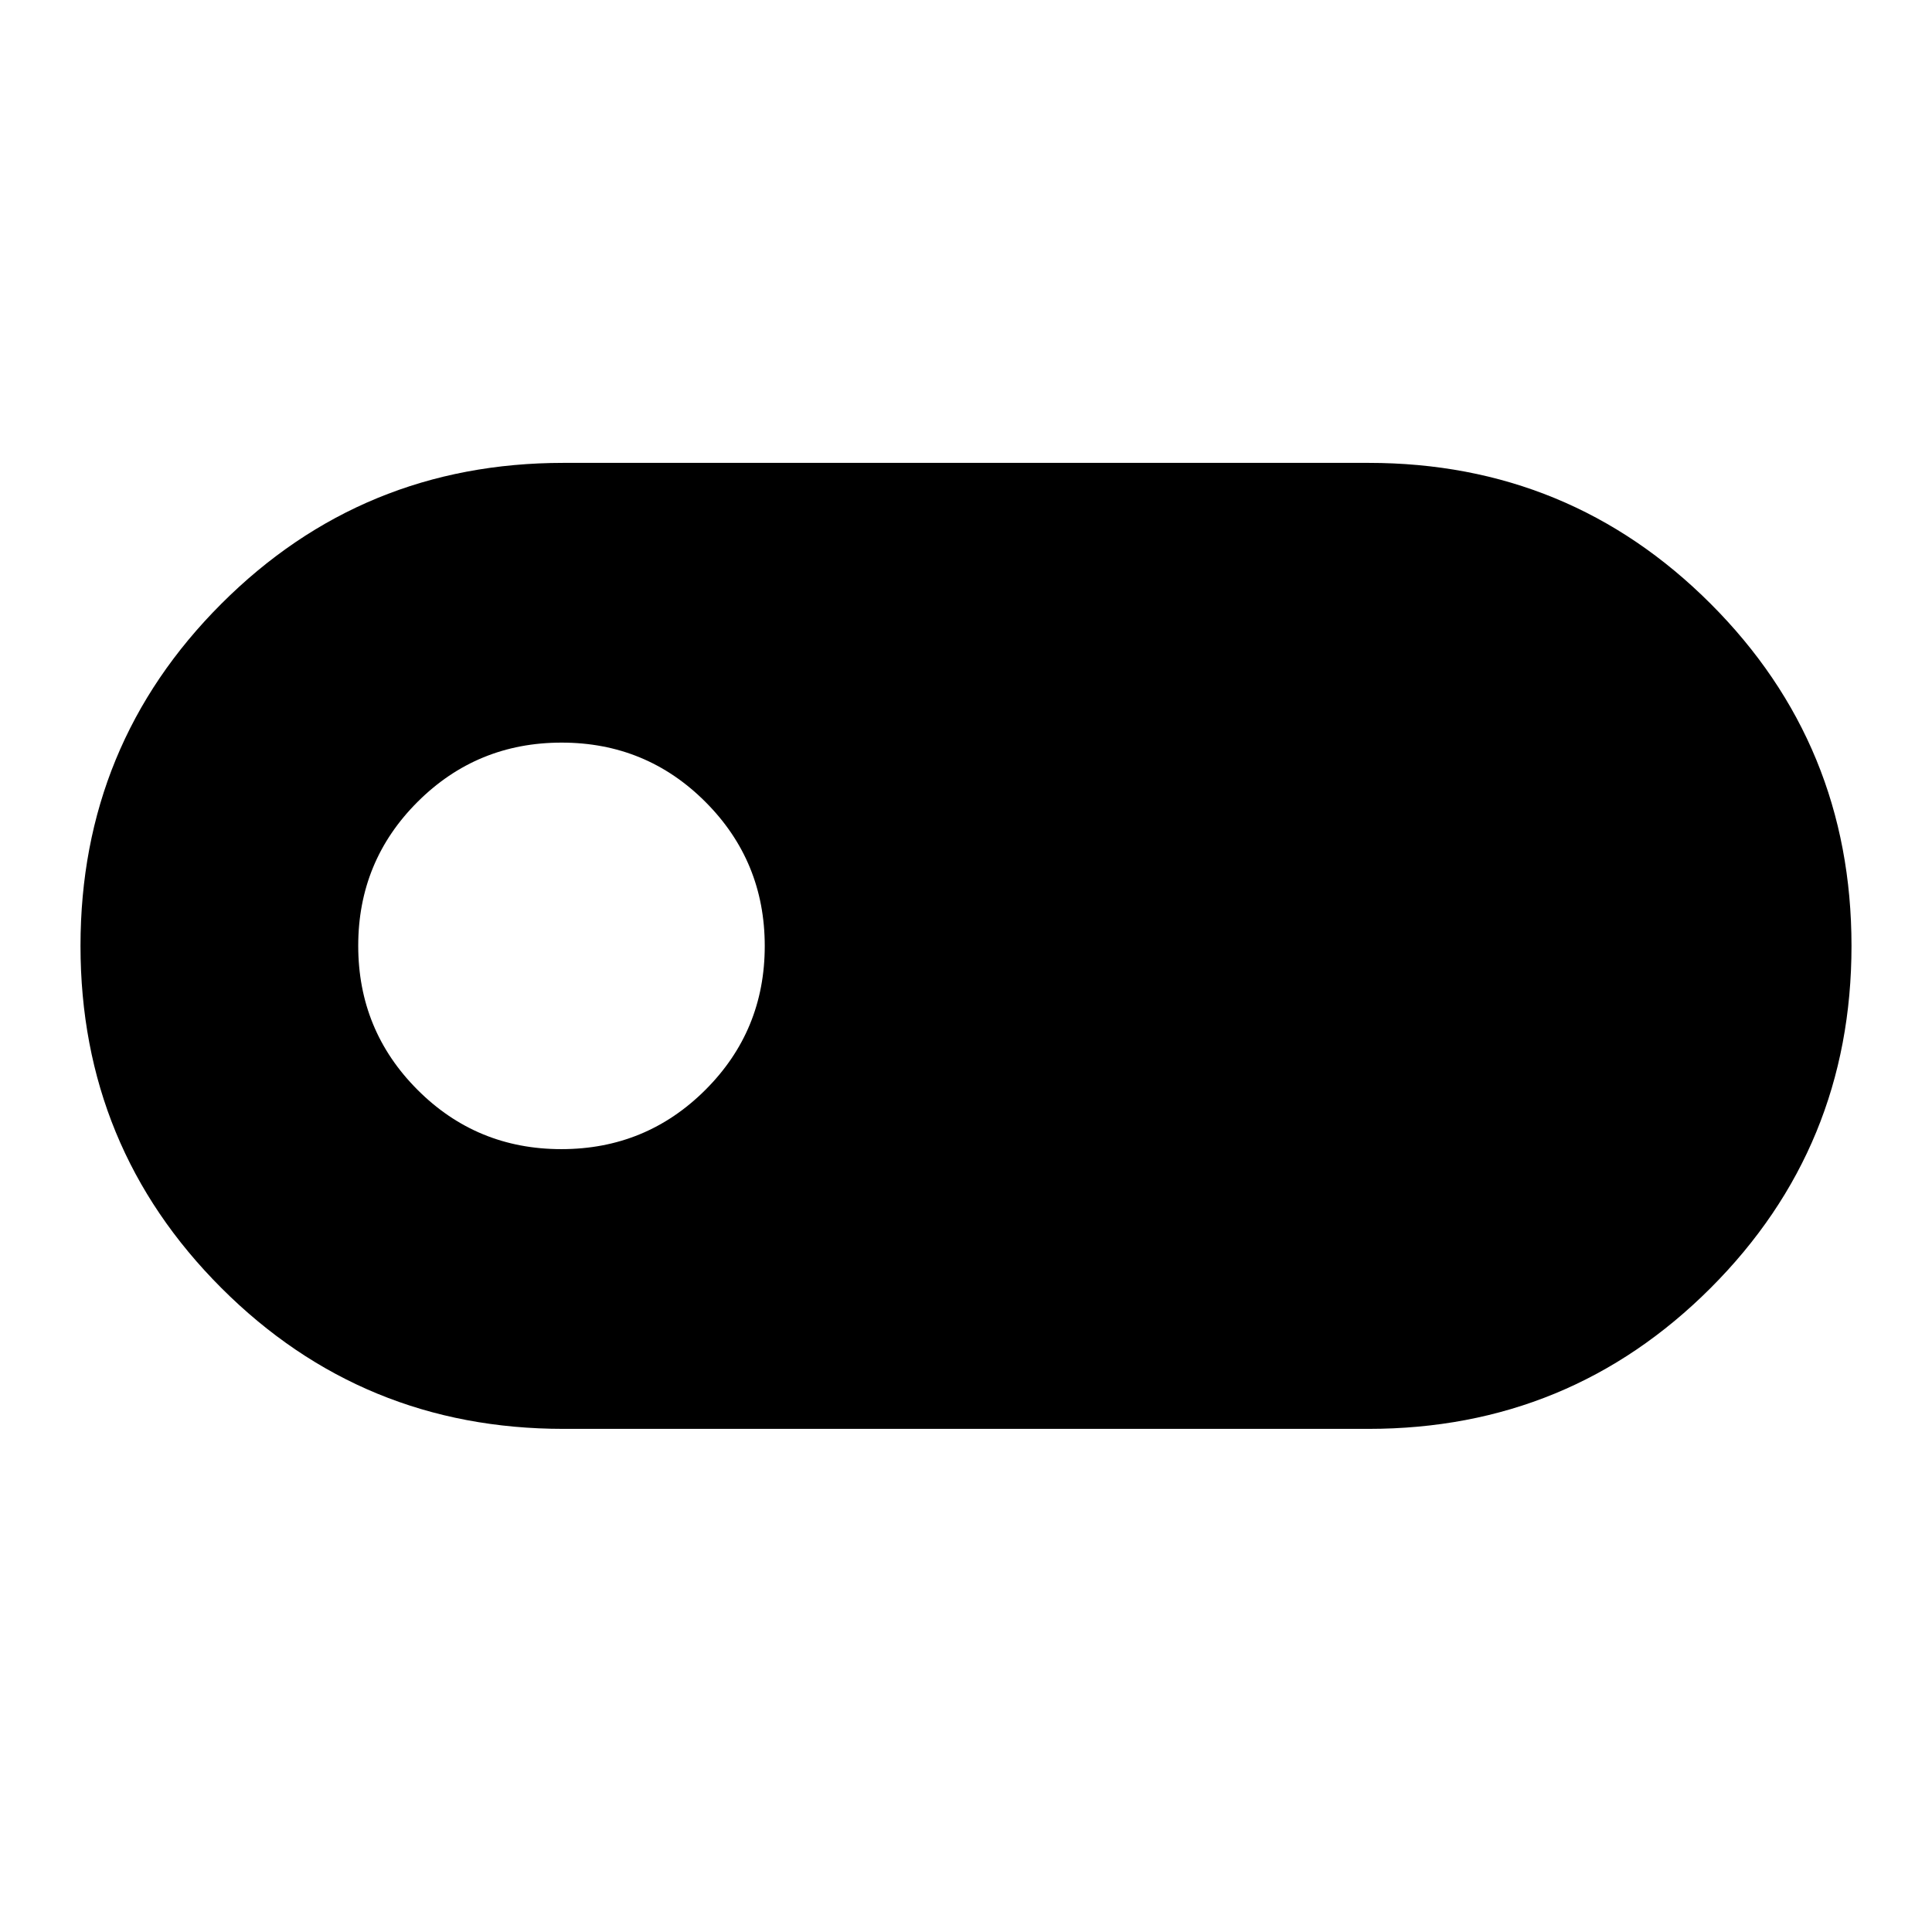
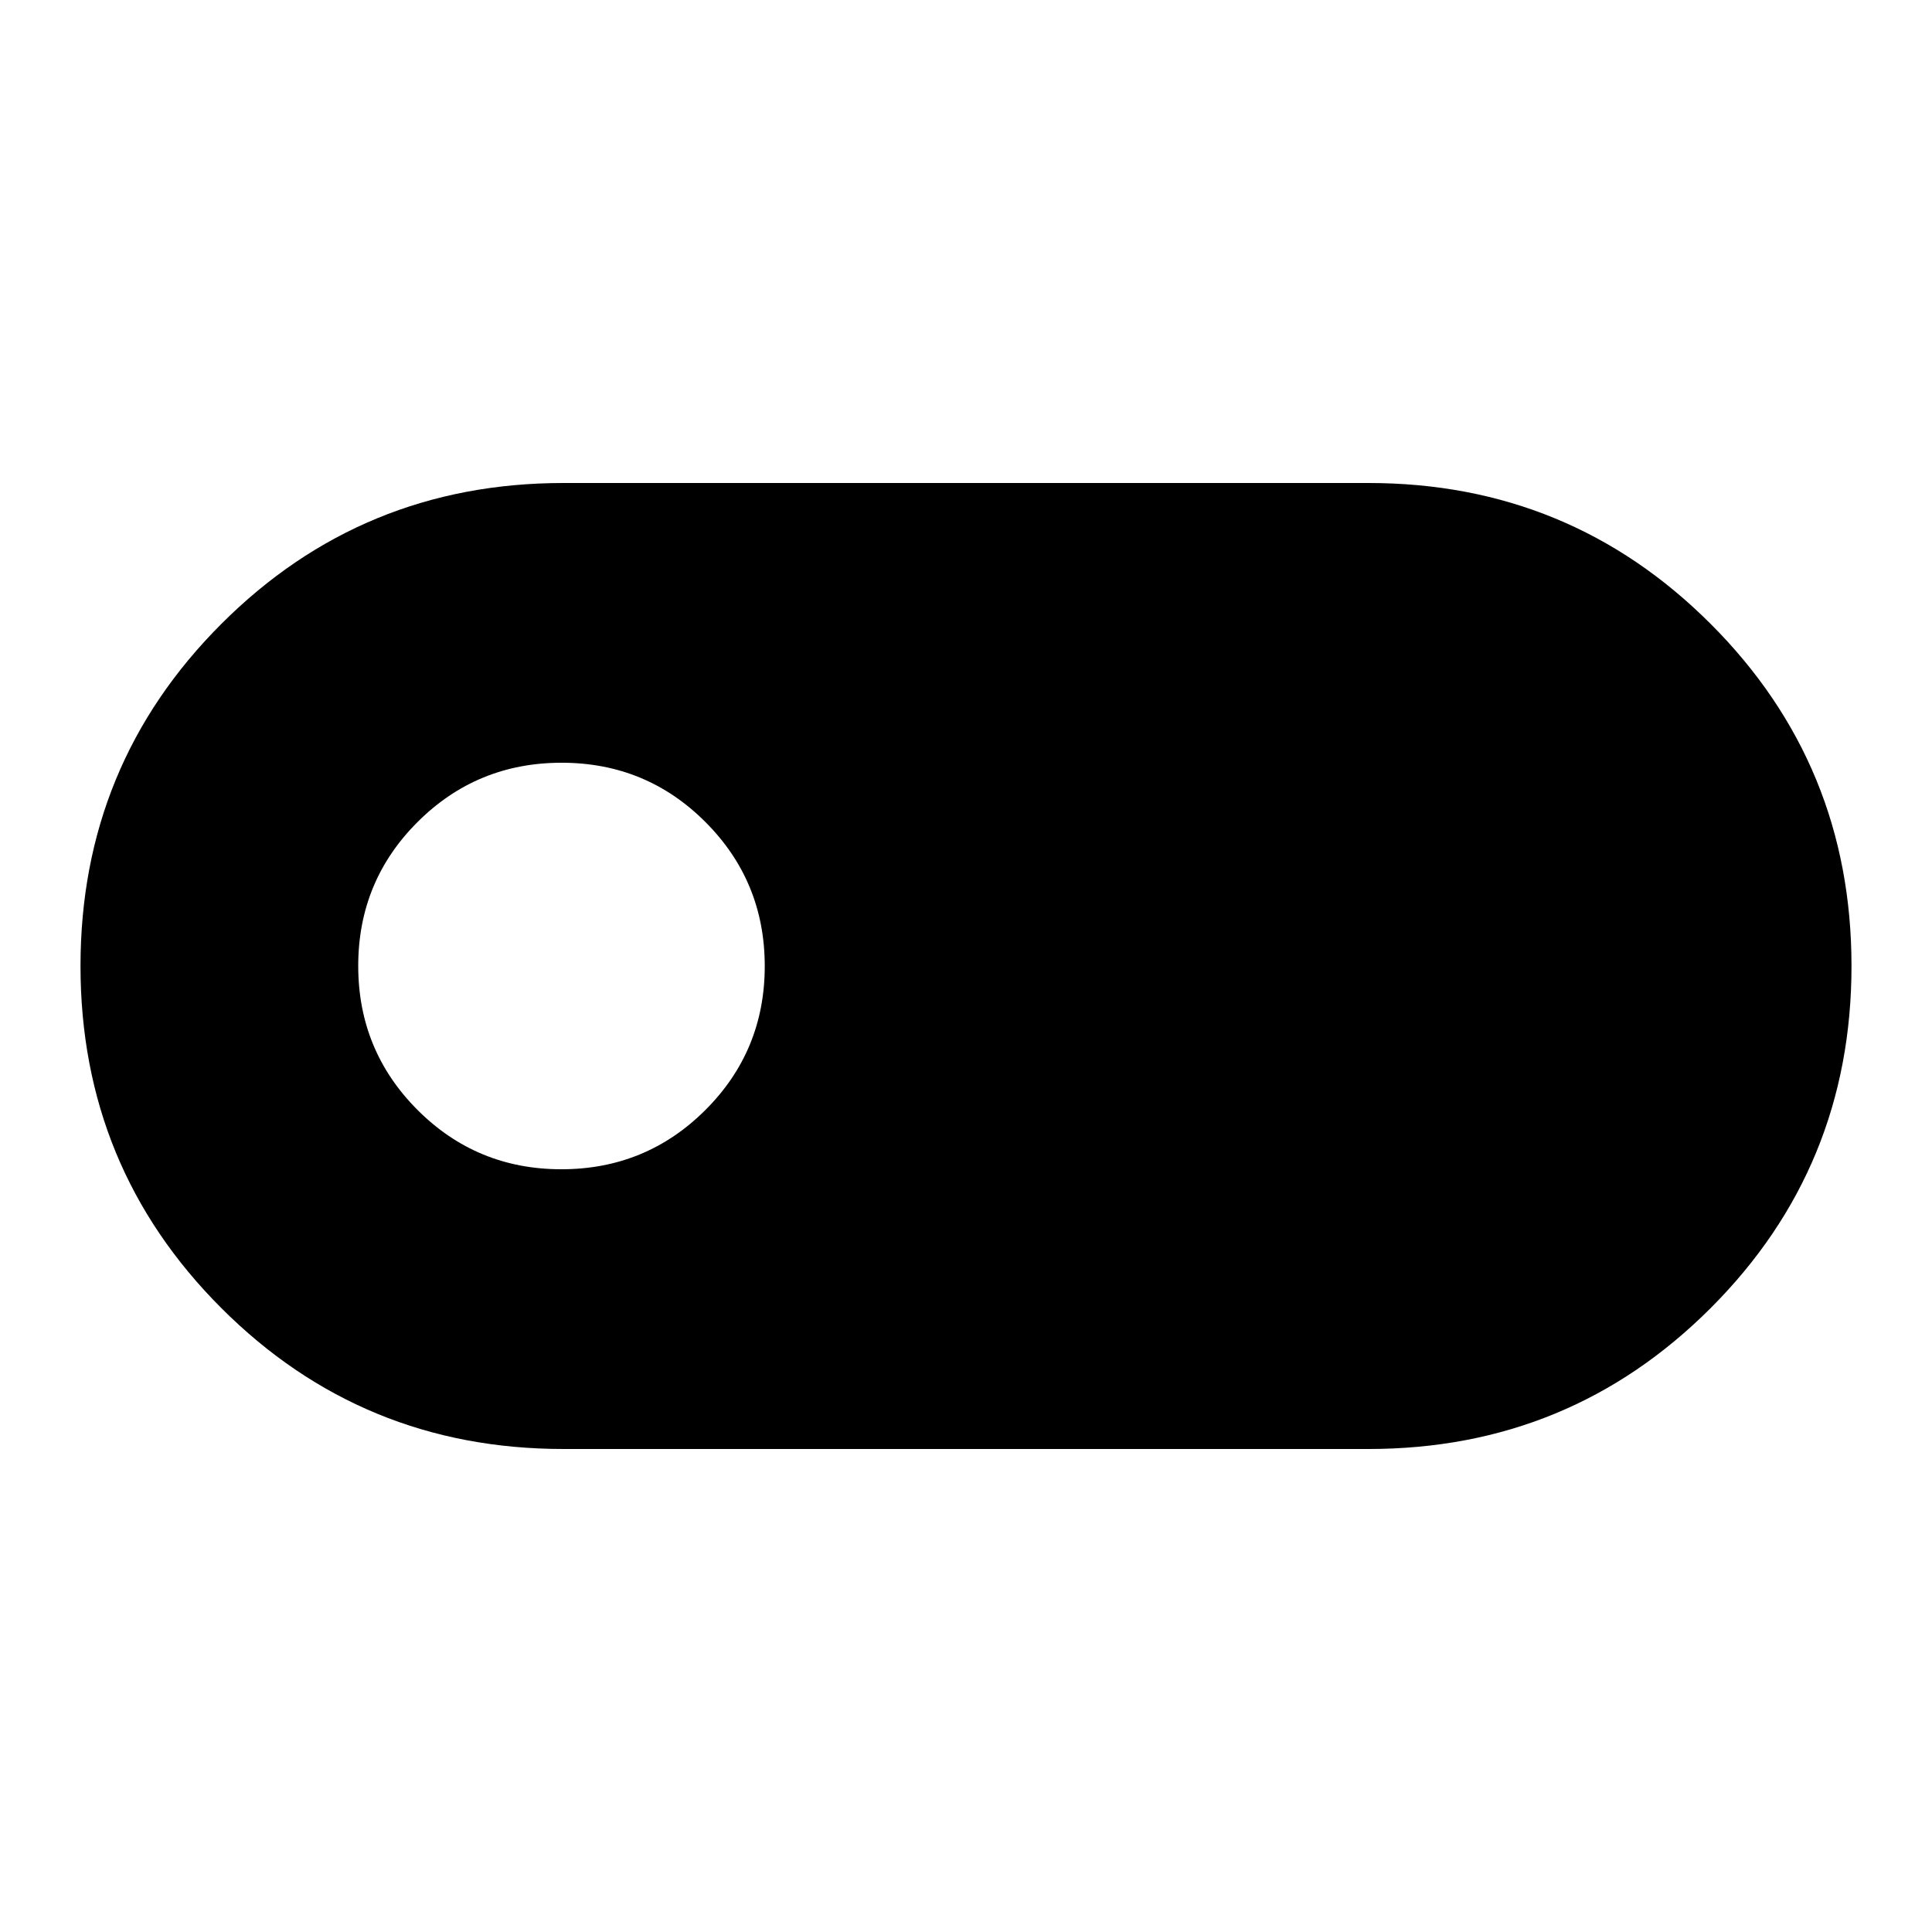
- <svg xmlns="http://www.w3.org/2000/svg" width="48" height="48" viewBox="0 -780 960 620">
+ <svg xmlns="http://www.w3.org/2000/svg" width="48" height="48" viewBox="0 -790 960 620">
  <path d="M280-240q-100 0-170-70T40-480q0-100 70-170t170-70h400q100 0 170 70t70 170q0 100-70 170t-170 70H280Zm-1.059-139Q321-379 350.5-408.441t29.5-71.5Q380-522 350.559-551.5t-71.5-29.5Q237-581 207.5-551.559t-29.5 71.5Q178-438 207.441-408.5t71.5 29.5Z" />
</svg>
